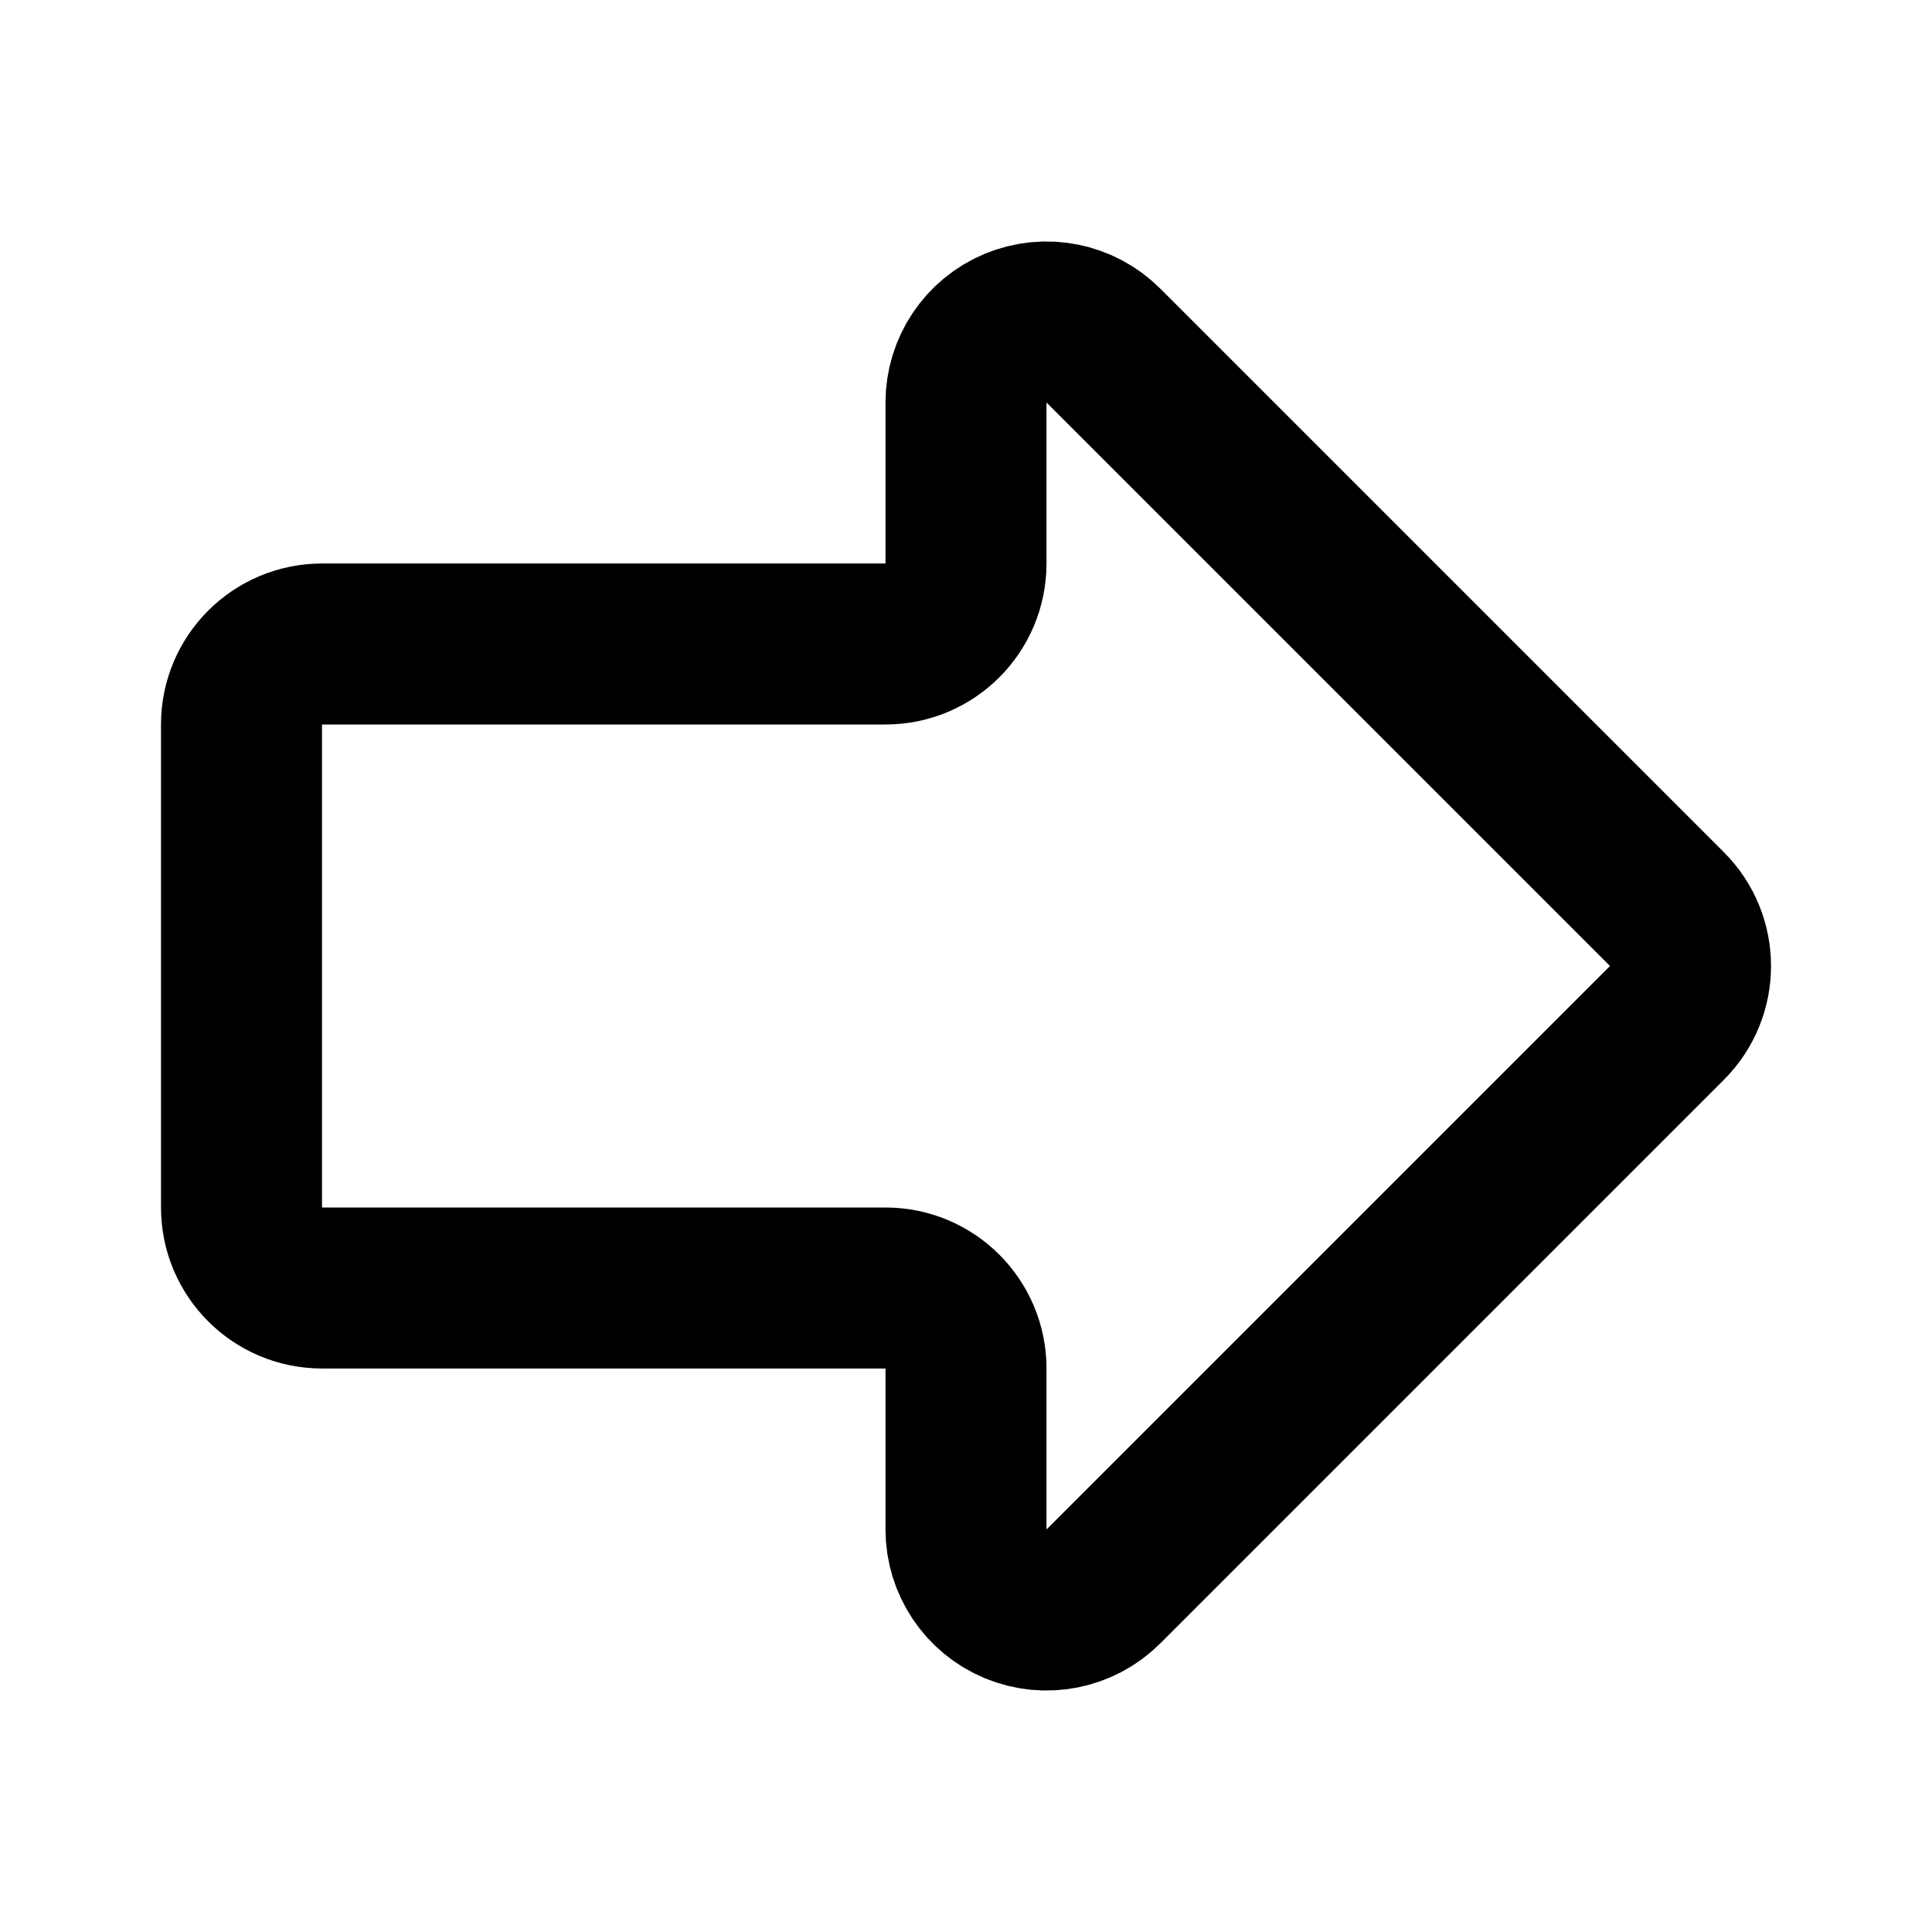
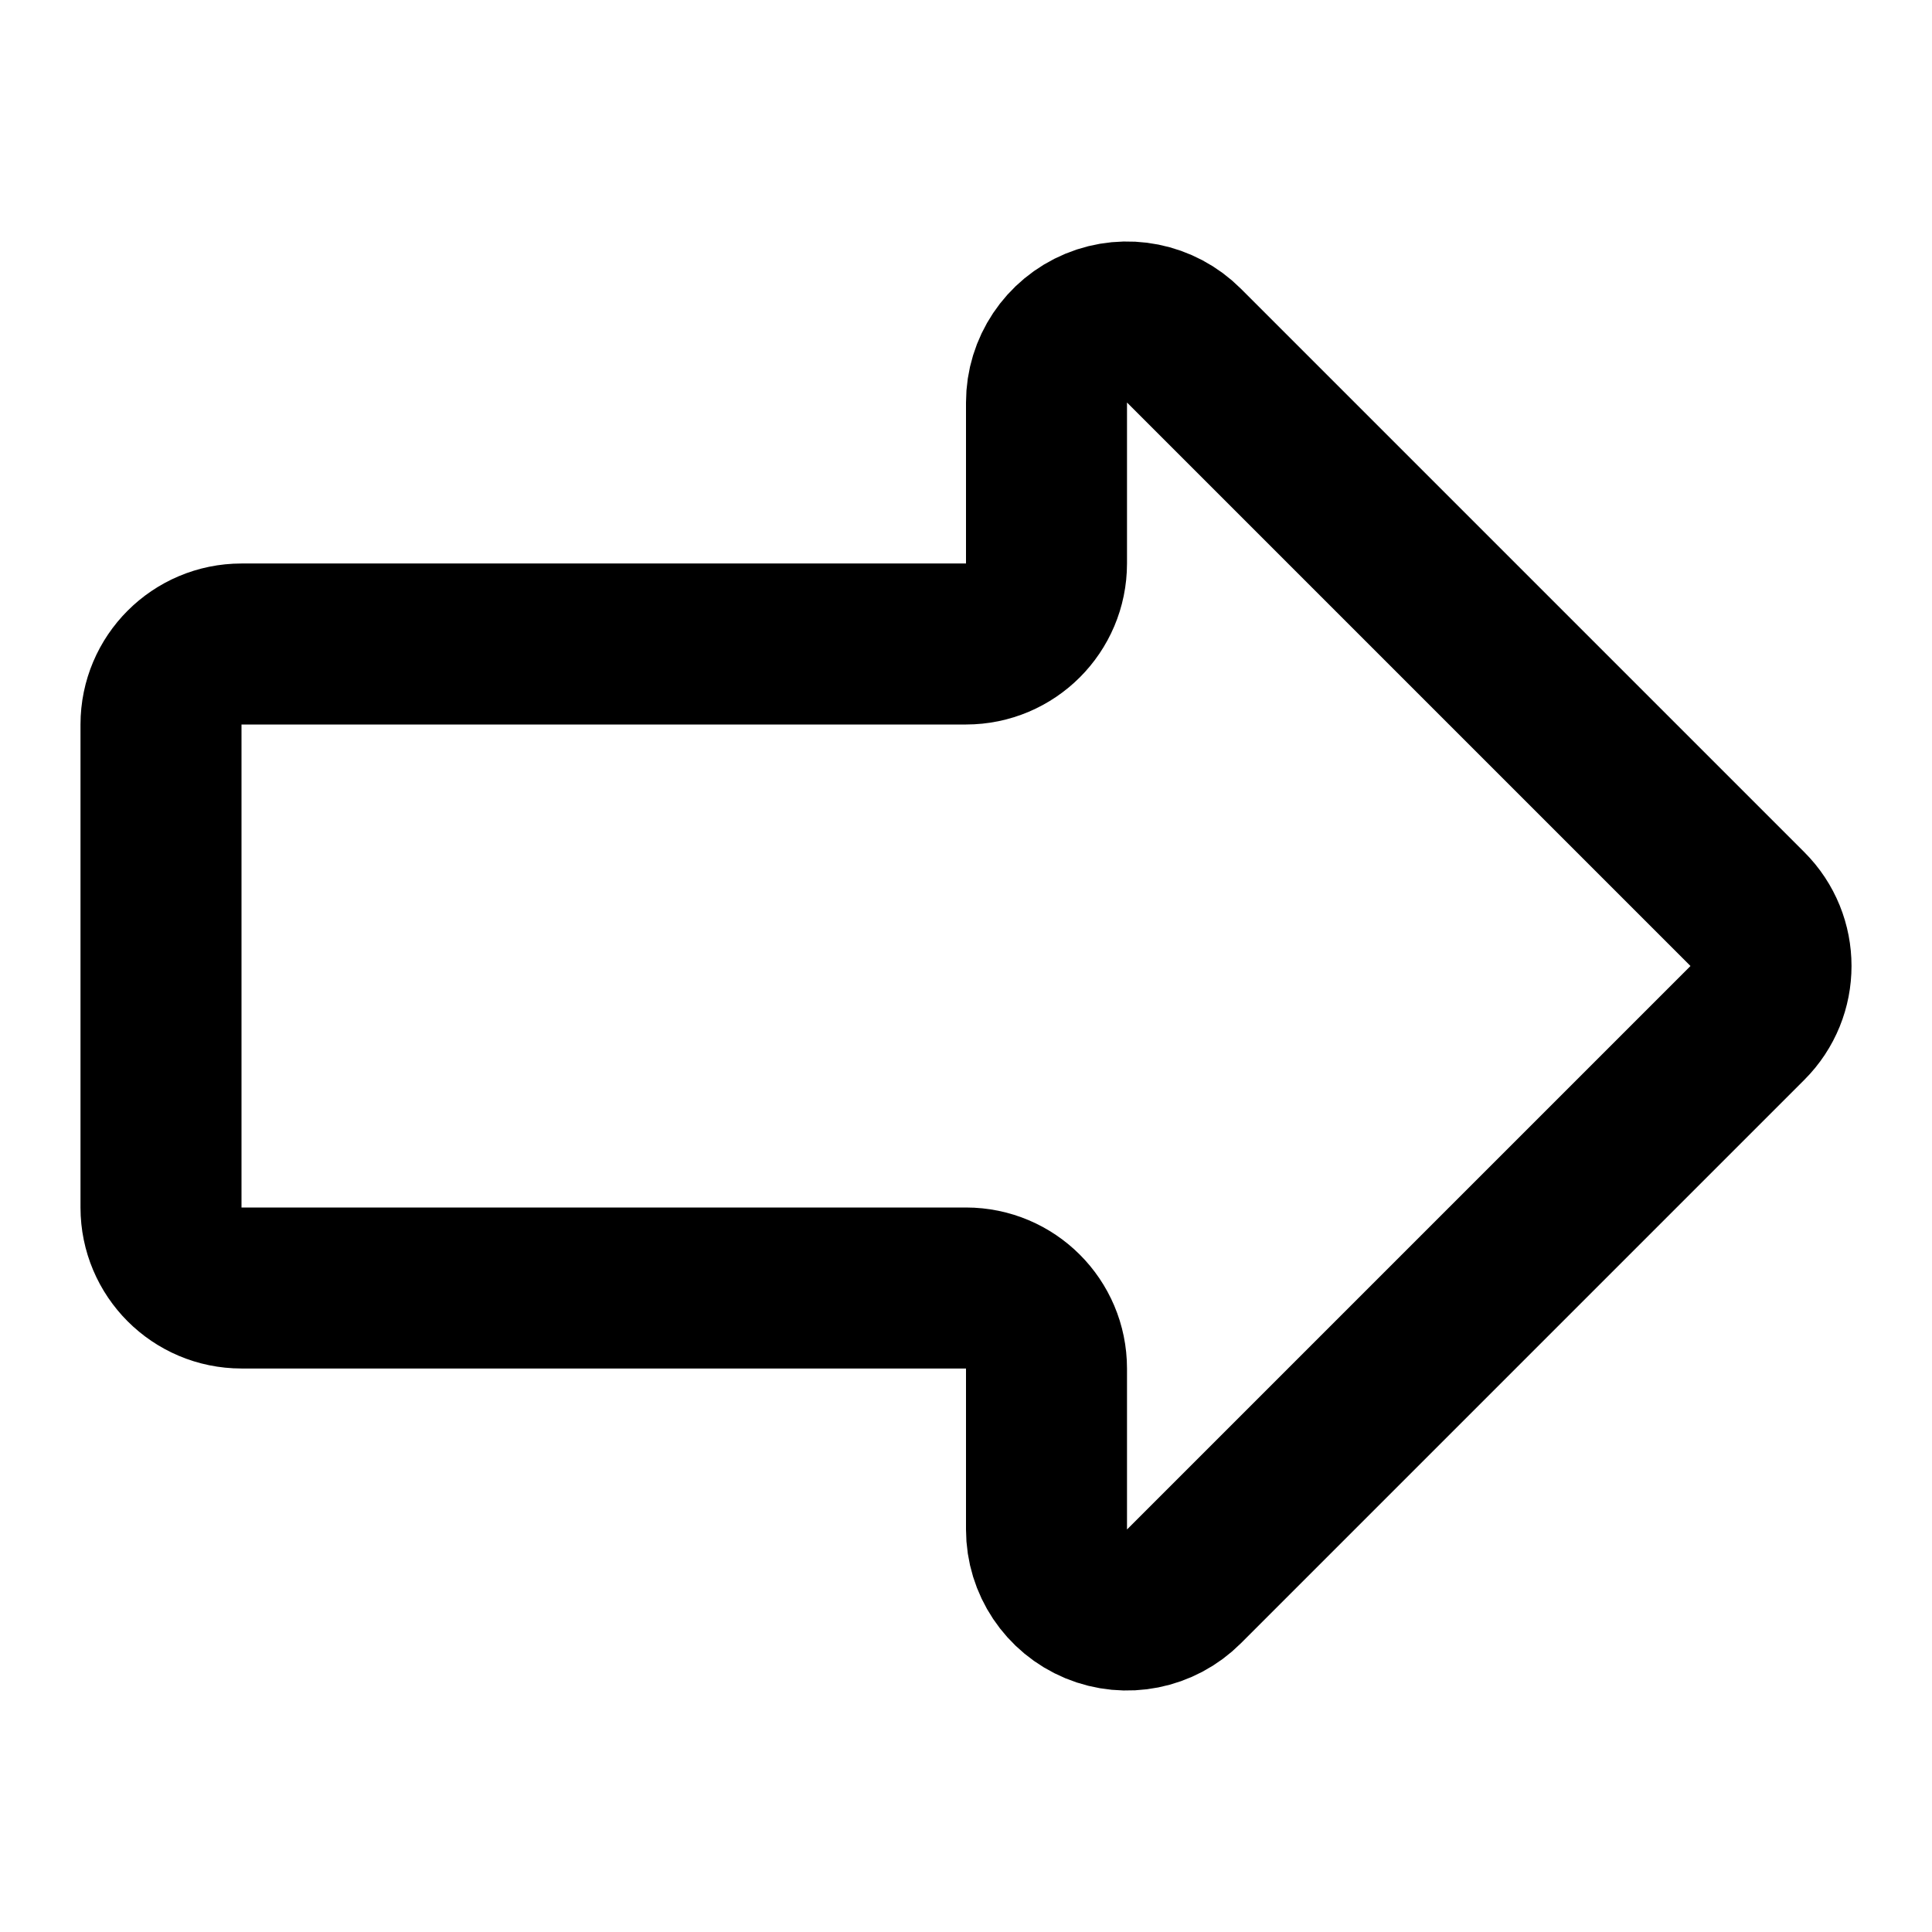
<svg xmlns="http://www.w3.org/2000/svg" width="24" height="24" viewBox="0 0 24 24" fill="none">
-   <path d="M20.707 12.707L13.707 19.707C13.421 19.993 12.991 20.079 12.617 19.924C12.244 19.769 12 19.404 12 19L12 17C12 16.448 11.552 16 11 16L4 16C3.448 16 3 15.552 3 15L3 9C3 8.448 3.448 8 4 8L11 8C11.552 8 12 7.552 12 7L12 5C12 4.596 12.244 4.231 12.617 4.076C12.991 3.921 13.421 4.007 13.707 4.293L20.707 11.293C21.098 11.683 21.098 12.317 20.707 12.707Z" stroke="black" stroke-width="2" stroke-linecap="round" stroke-linejoin="round" />
+   <path d="M21.707 12.707L14.707 19.707C14.421 19.993 13.991 20.079 13.617 19.924C13.244 19.769 13 19.404 13 19L13 17C13 16.448 12.552 16 12 16L3 16C2.448 16 2 15.552 2 15L2 9C2 8.448 2.448 8 3 8L12 8C12.552 8 13 7.552 13 7L13 5C13 4.596 13.244 4.231 13.617 4.076C13.991 3.921 14.421 4.007 14.707 4.293L21.707 11.293C22.098 11.683 22.098 12.317 21.707 12.707Z" stroke="black" stroke-width="2" stroke-linecap="round" stroke-linejoin="round" />
</svg>
